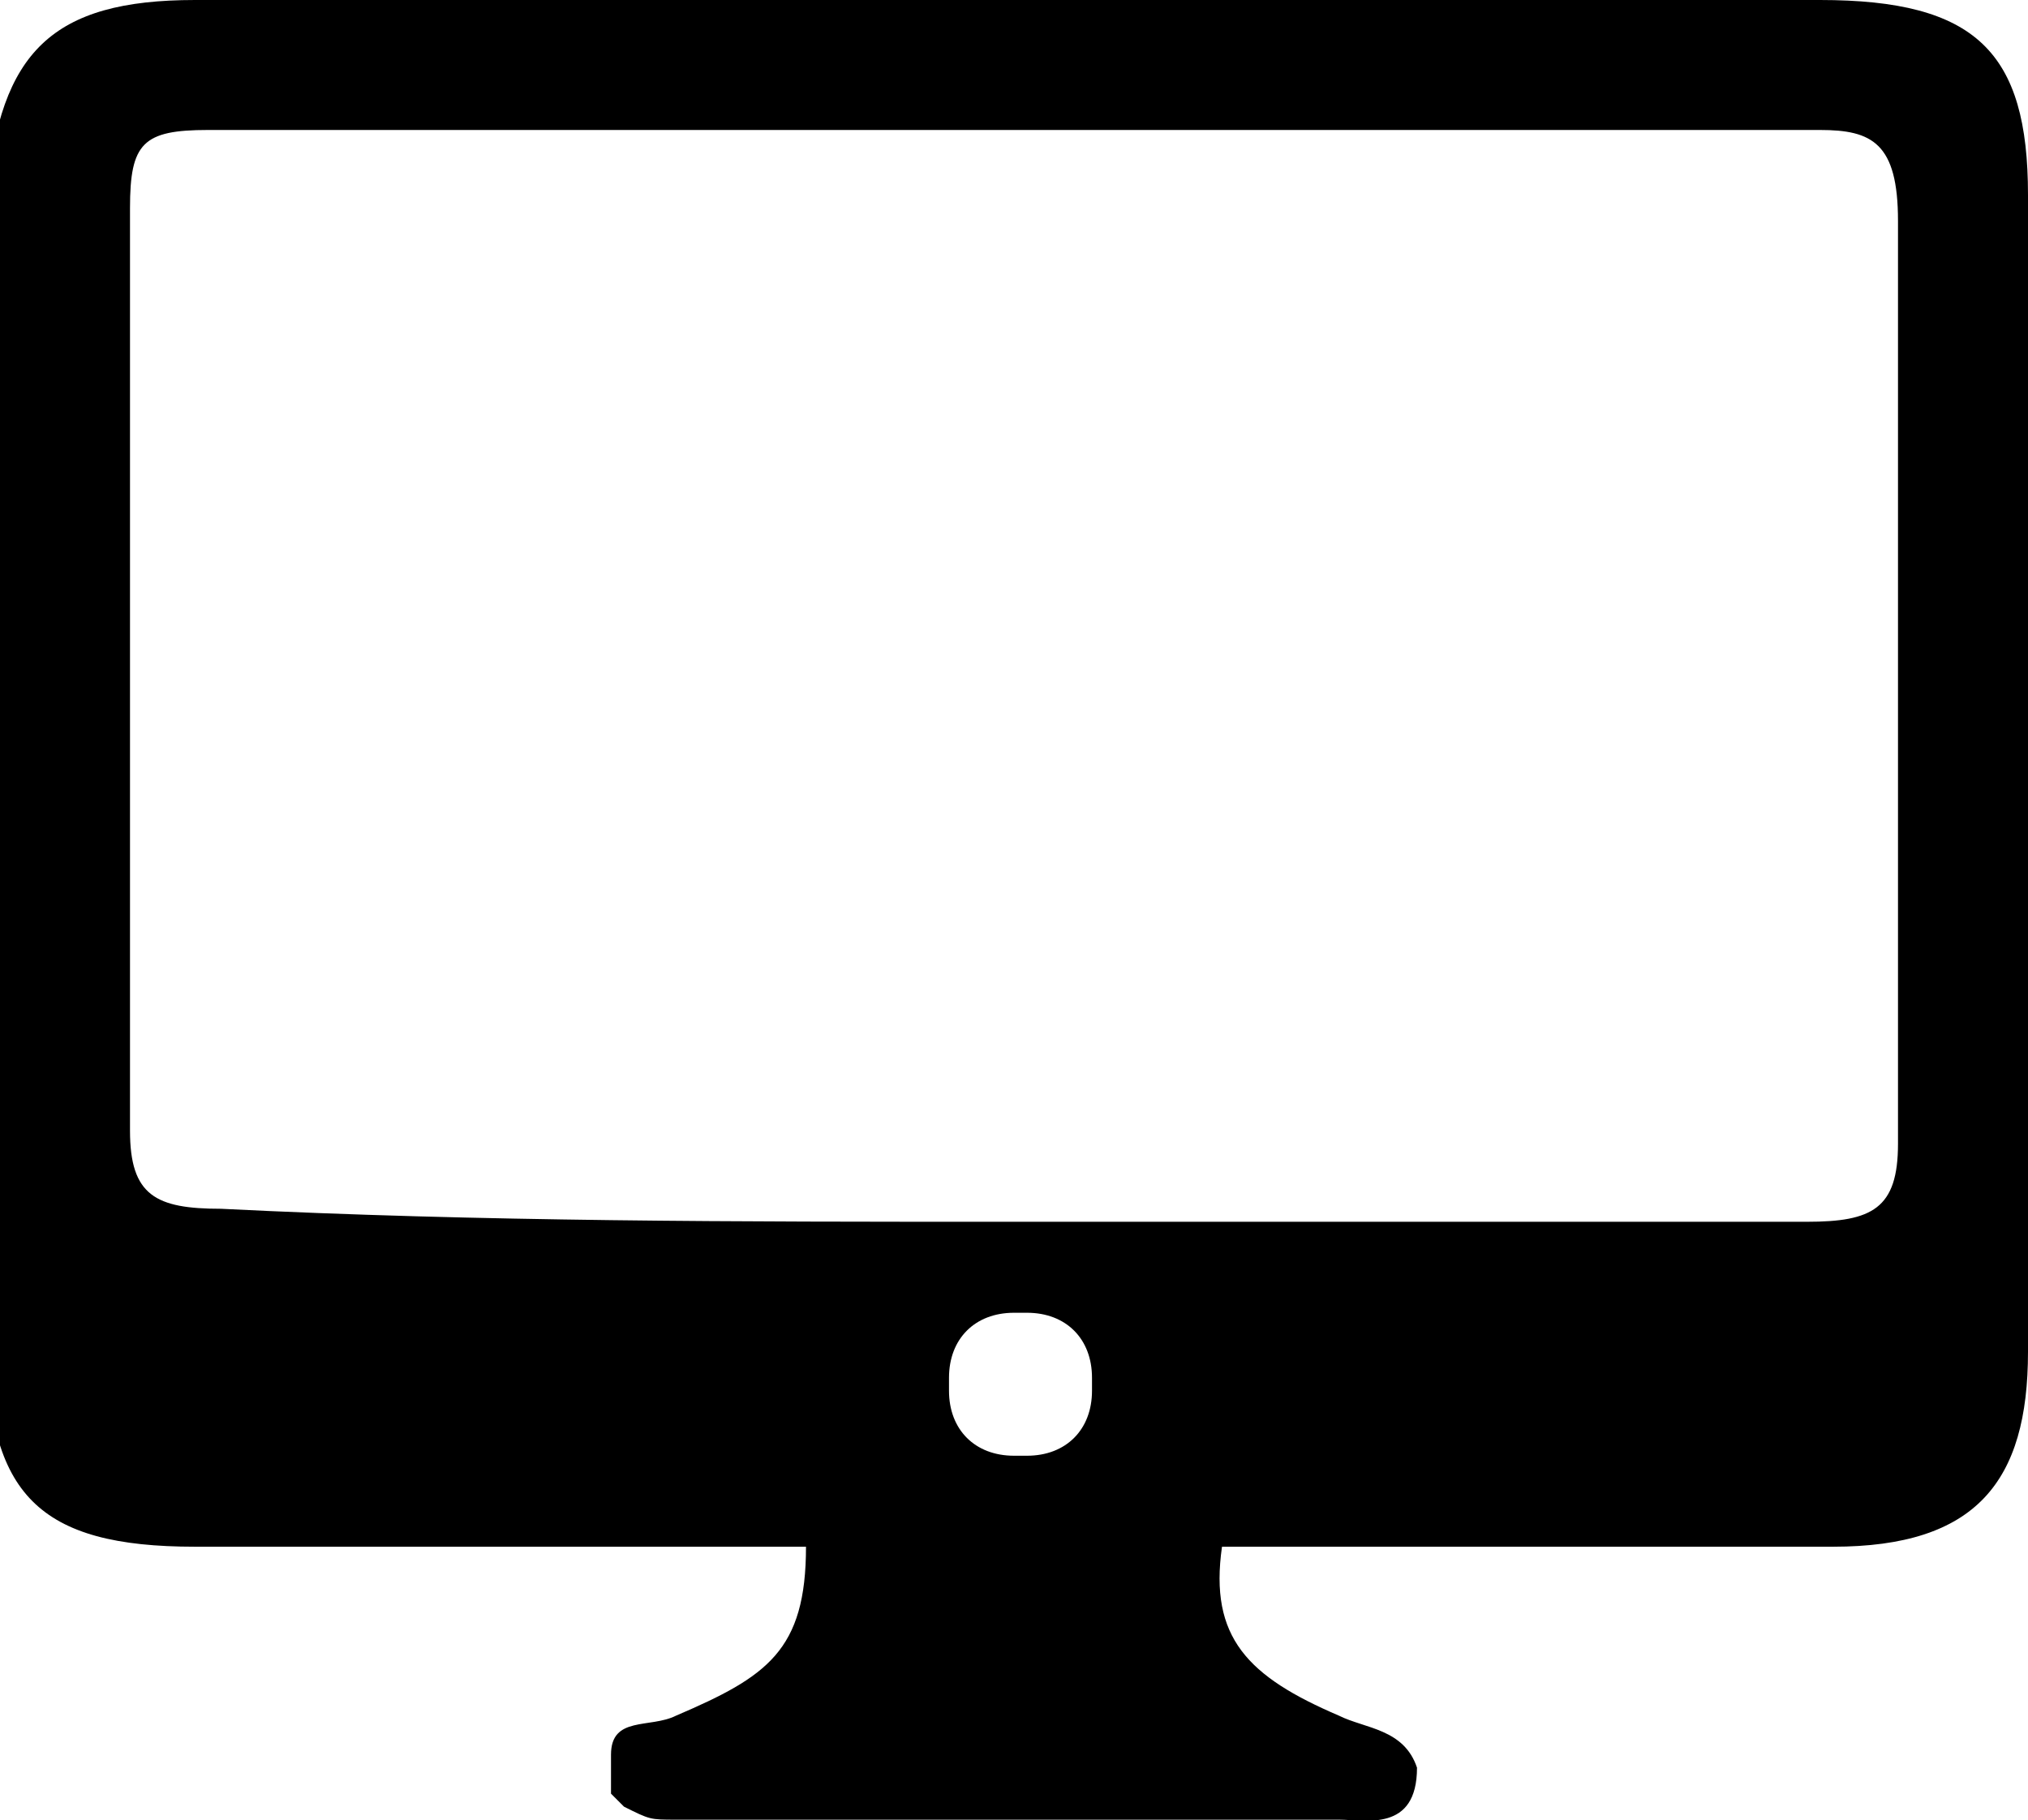
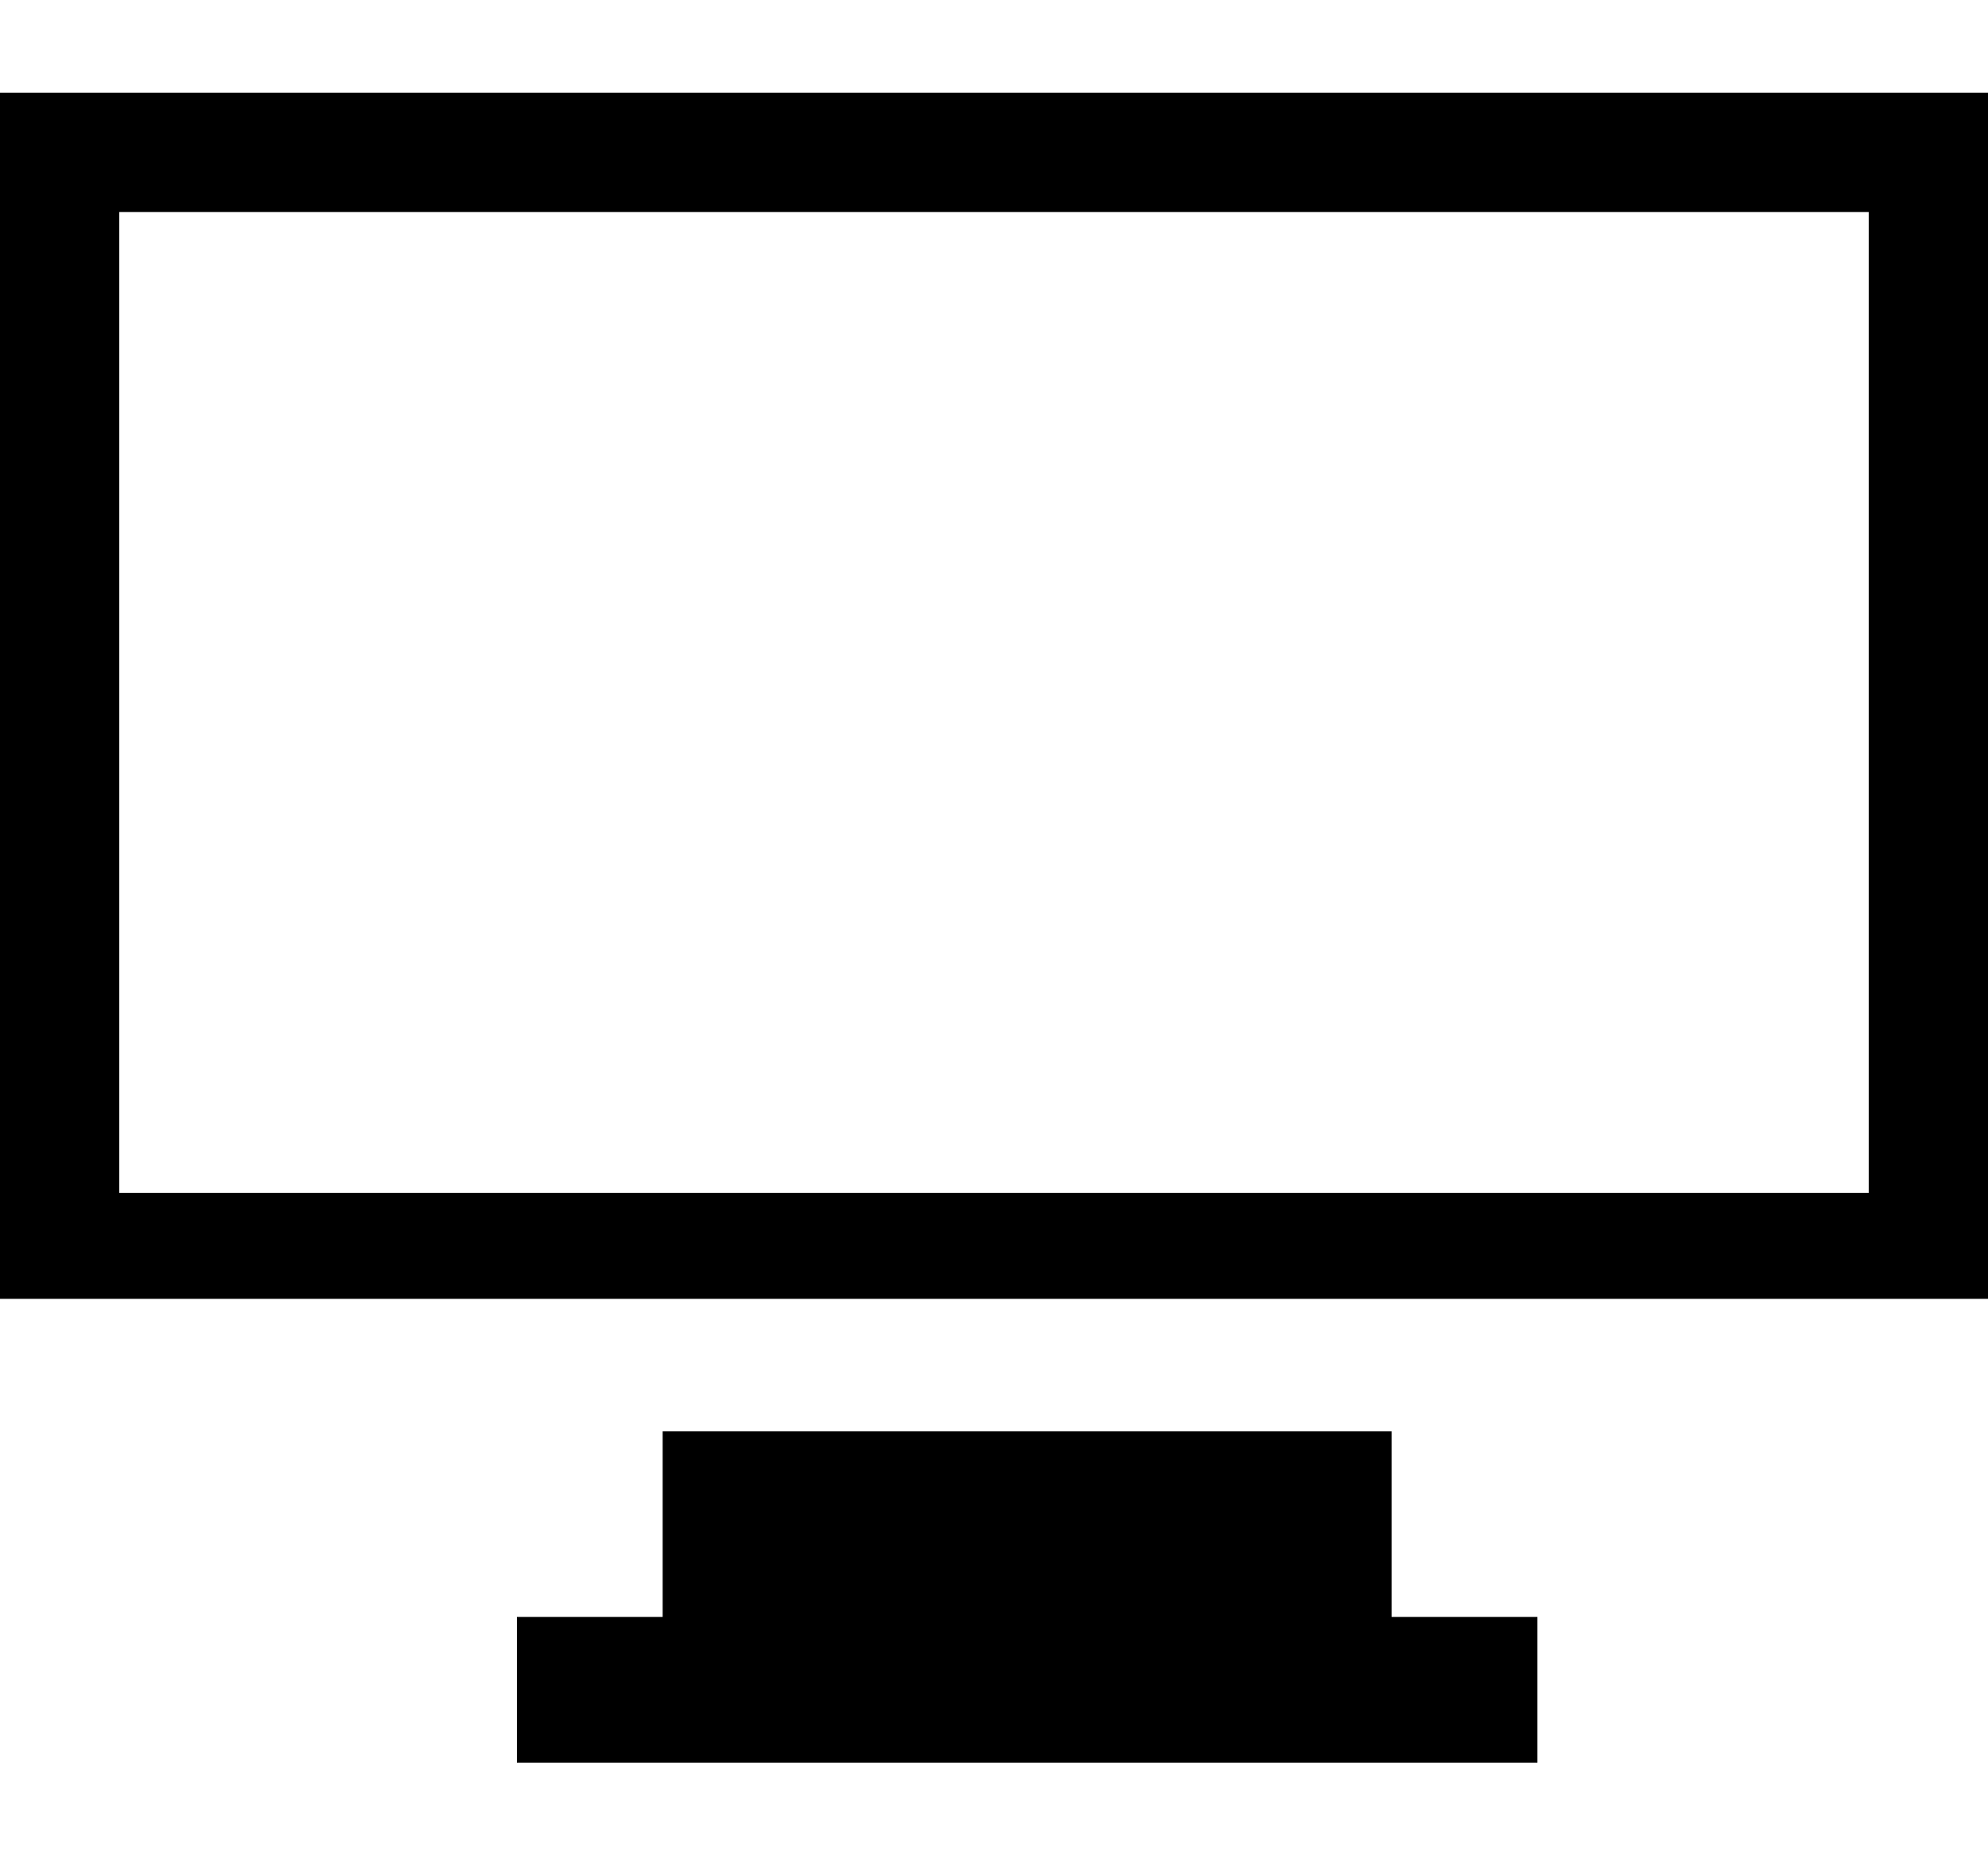
- <svg xmlns="http://www.w3.org/2000/svg" version="1.1" id="computer" x="0px" y="0px" viewBox="0 0 15.6 14" enable-background="new 0 0 15.6 14" xml:space="preserve">
-   <path d="M6.2,11.9c-1.6,0-3.1,0-4.7,0c-1.2,0-1.6-0.4-1.6-1.6c0-2.9,0-5.8,0-8.8C0,0.4,0.4,0,1.5,0C5.7,0,9.8,0,14,0  c1.2,0,1.6,0.4,1.6,1.5c0,3,0,5.9,0,8.9c0,1-0.4,1.5-1.5,1.5c-1.6,0-3.2,0-4.7,0c-0.1,0.7,0.2,1,0.9,1.3c0.2,0.1,0.5,0.1,0.6,0.4  c0,0.5-0.4,0.4-0.6,0.4c-1.6,0-3.4,0-5.1,0c-0.2,0-0.2,0-0.4-0.1c0,0-0.1-0.1-0.1-0.1c0-0.1,0-0.2,0-0.3c0-0.3,0.3-0.2,0.5-0.3  C5.9,12.9,6.2,12.7,6.2,11.9z M7.7,9.4C7.7,9.4,7.7,9.4,7.7,9.4c2.1,0,4.1,0,6.2,0c0.5,0,0.7-0.1,0.7-0.6c0-2.4,0-4.8,0-7.1  C14.6,1.1,14.4,1,14,1C9.8,1,5.7,1,1.6,1C1.1,1,1,1.1,1,1.6C1,4,1,6.3,1,8.7c0,0.5,0.2,0.6,0.7,0.6C3.7,9.4,5.7,9.4,7.7,9.4z   M8.4,10.7v-0.1c0-0.3-0.2-0.5-0.5-0.5H7.8c-0.3,0-0.5,0.2-0.5,0.5v0.1c0,0.3,0.2,0.5,0.5,0.5h0.1C8.2,11.2,8.4,11,8.4,10.7z" />
+ <svg xmlns="http://www.w3.org/2000/svg" version="1.1" id="monitor" x="0px" y="0px" viewBox="-0.5 0 15 14" enable-background="new -0.5 0 15 14" xml:space="preserve">
+   <path id="path1" d="M4.5,10.8H10v1.4h1.1v1.1H3.4v-1.1h1.1V10.8z M0.4,1.6V9h13.2V1.6H0.4z M-0.5,0.7h15v9.1h-15V0.7z" />
</svg>
